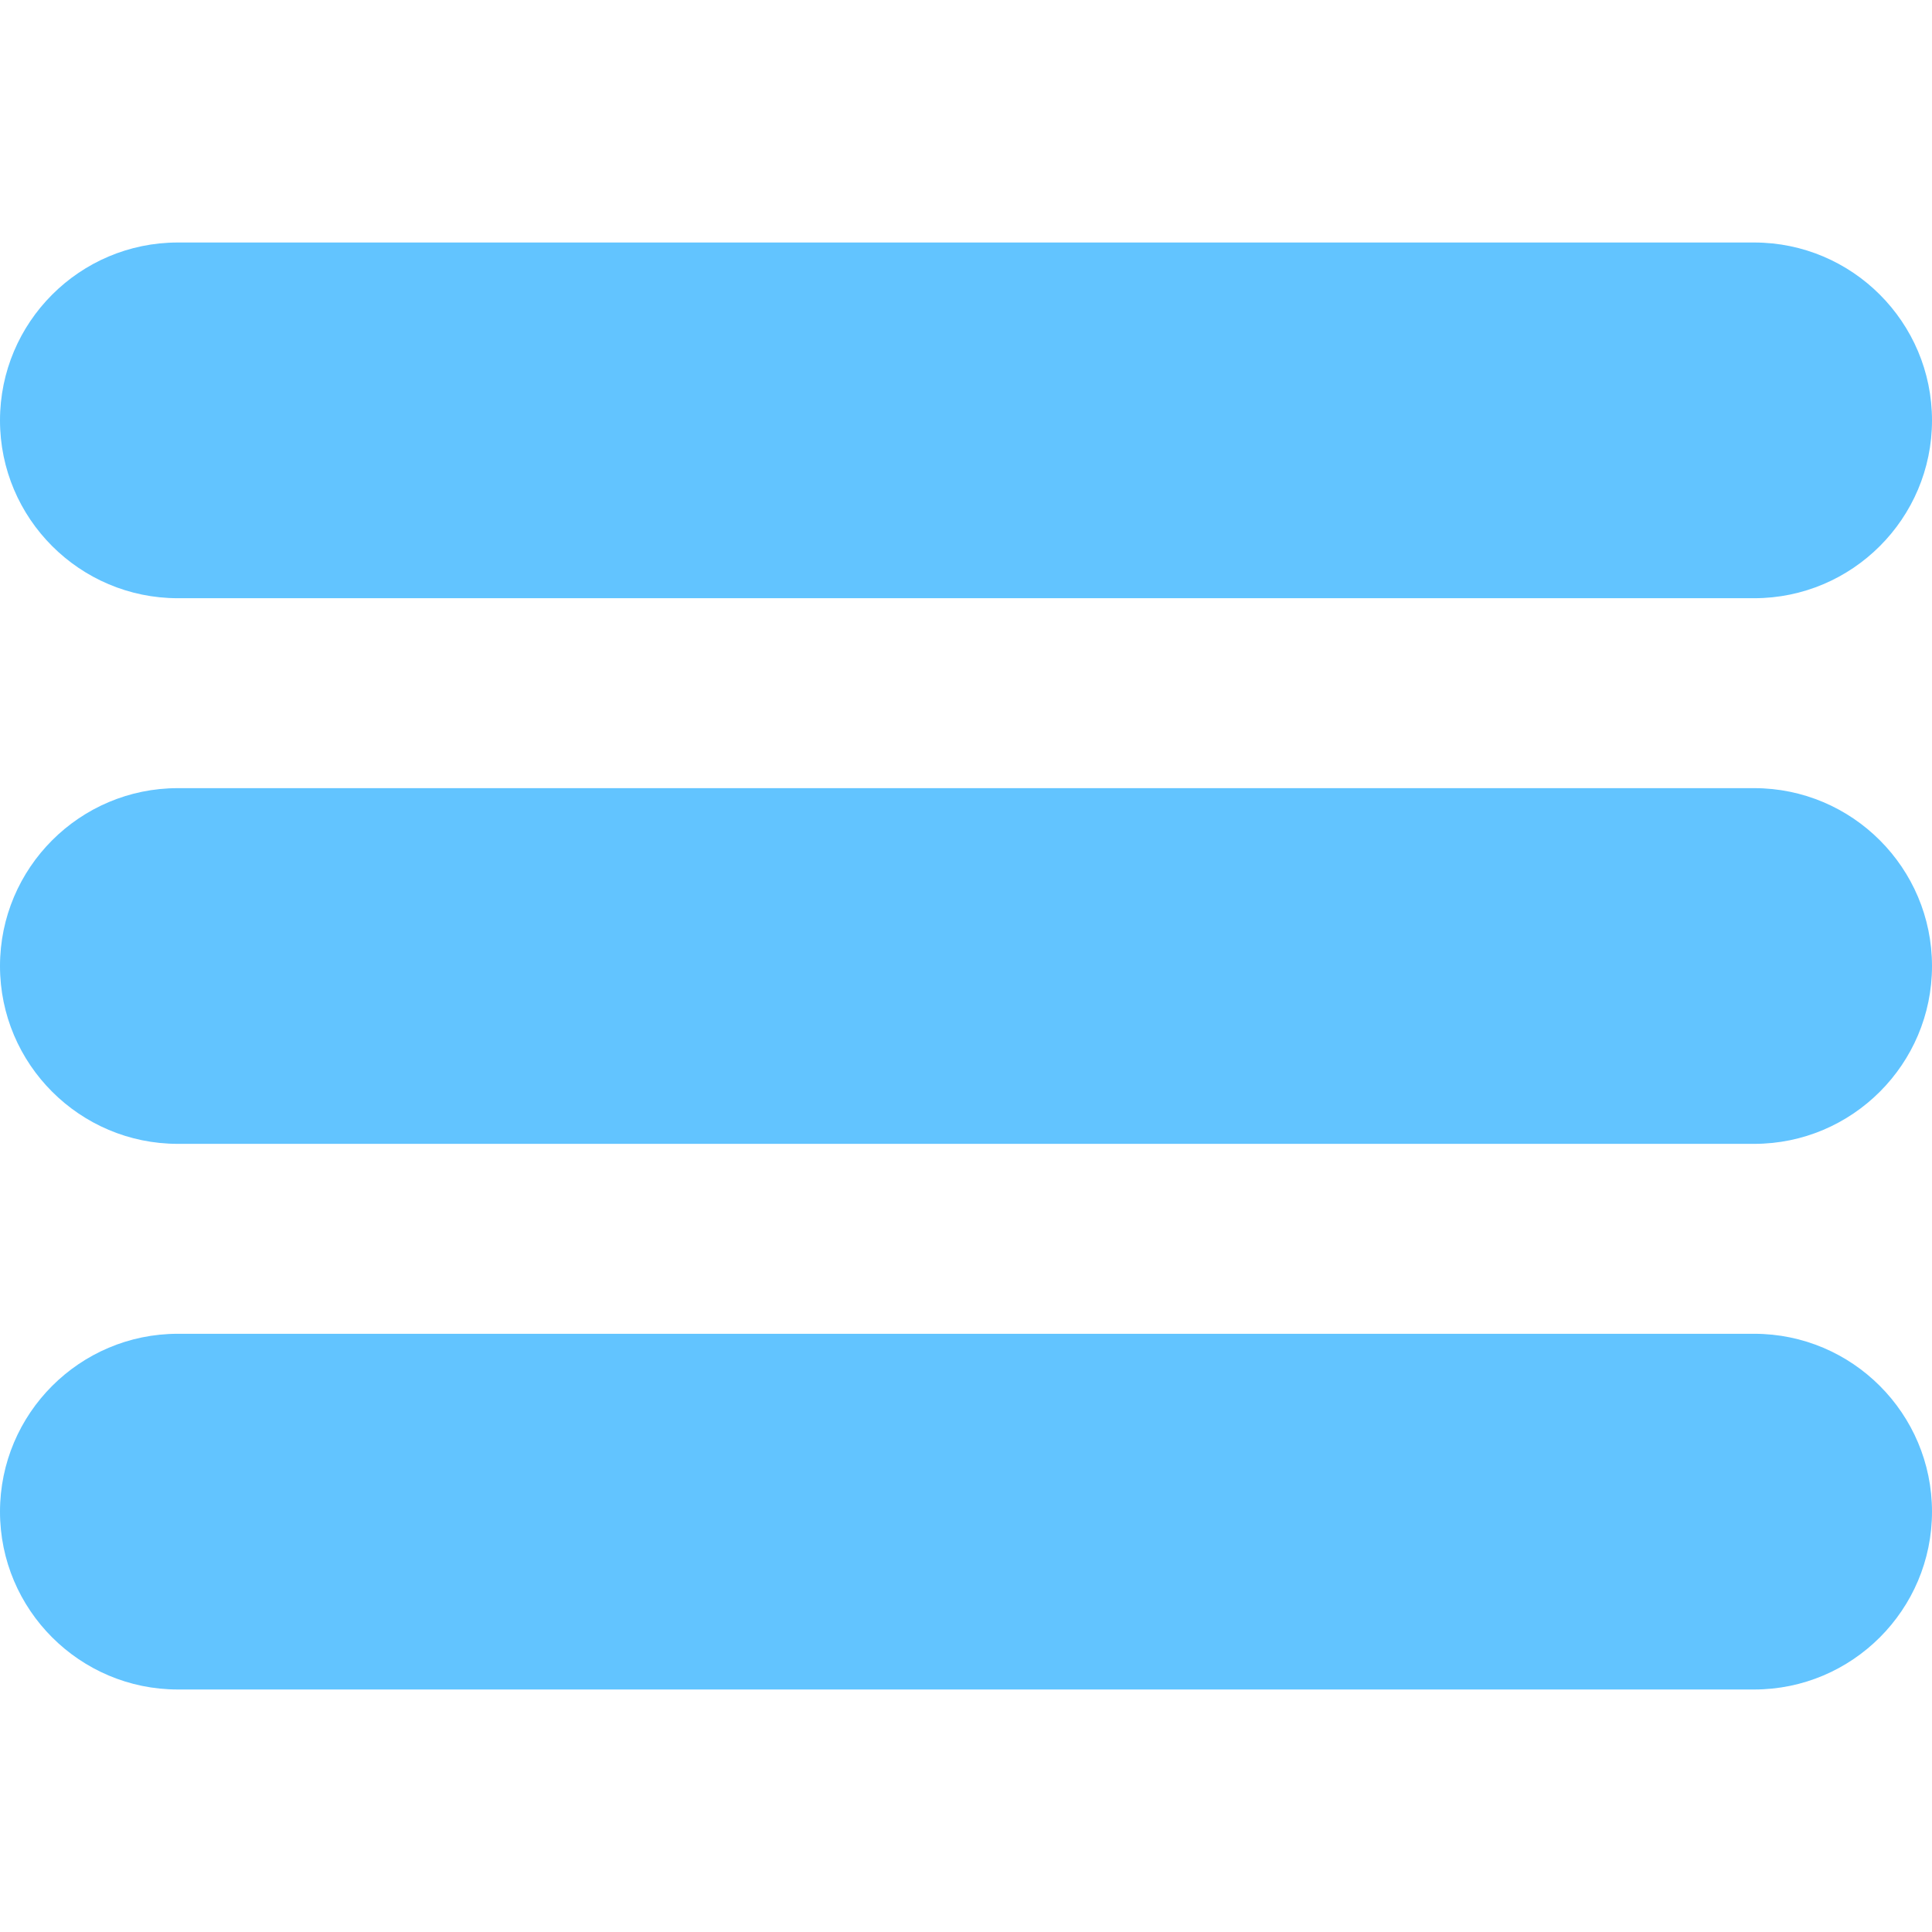
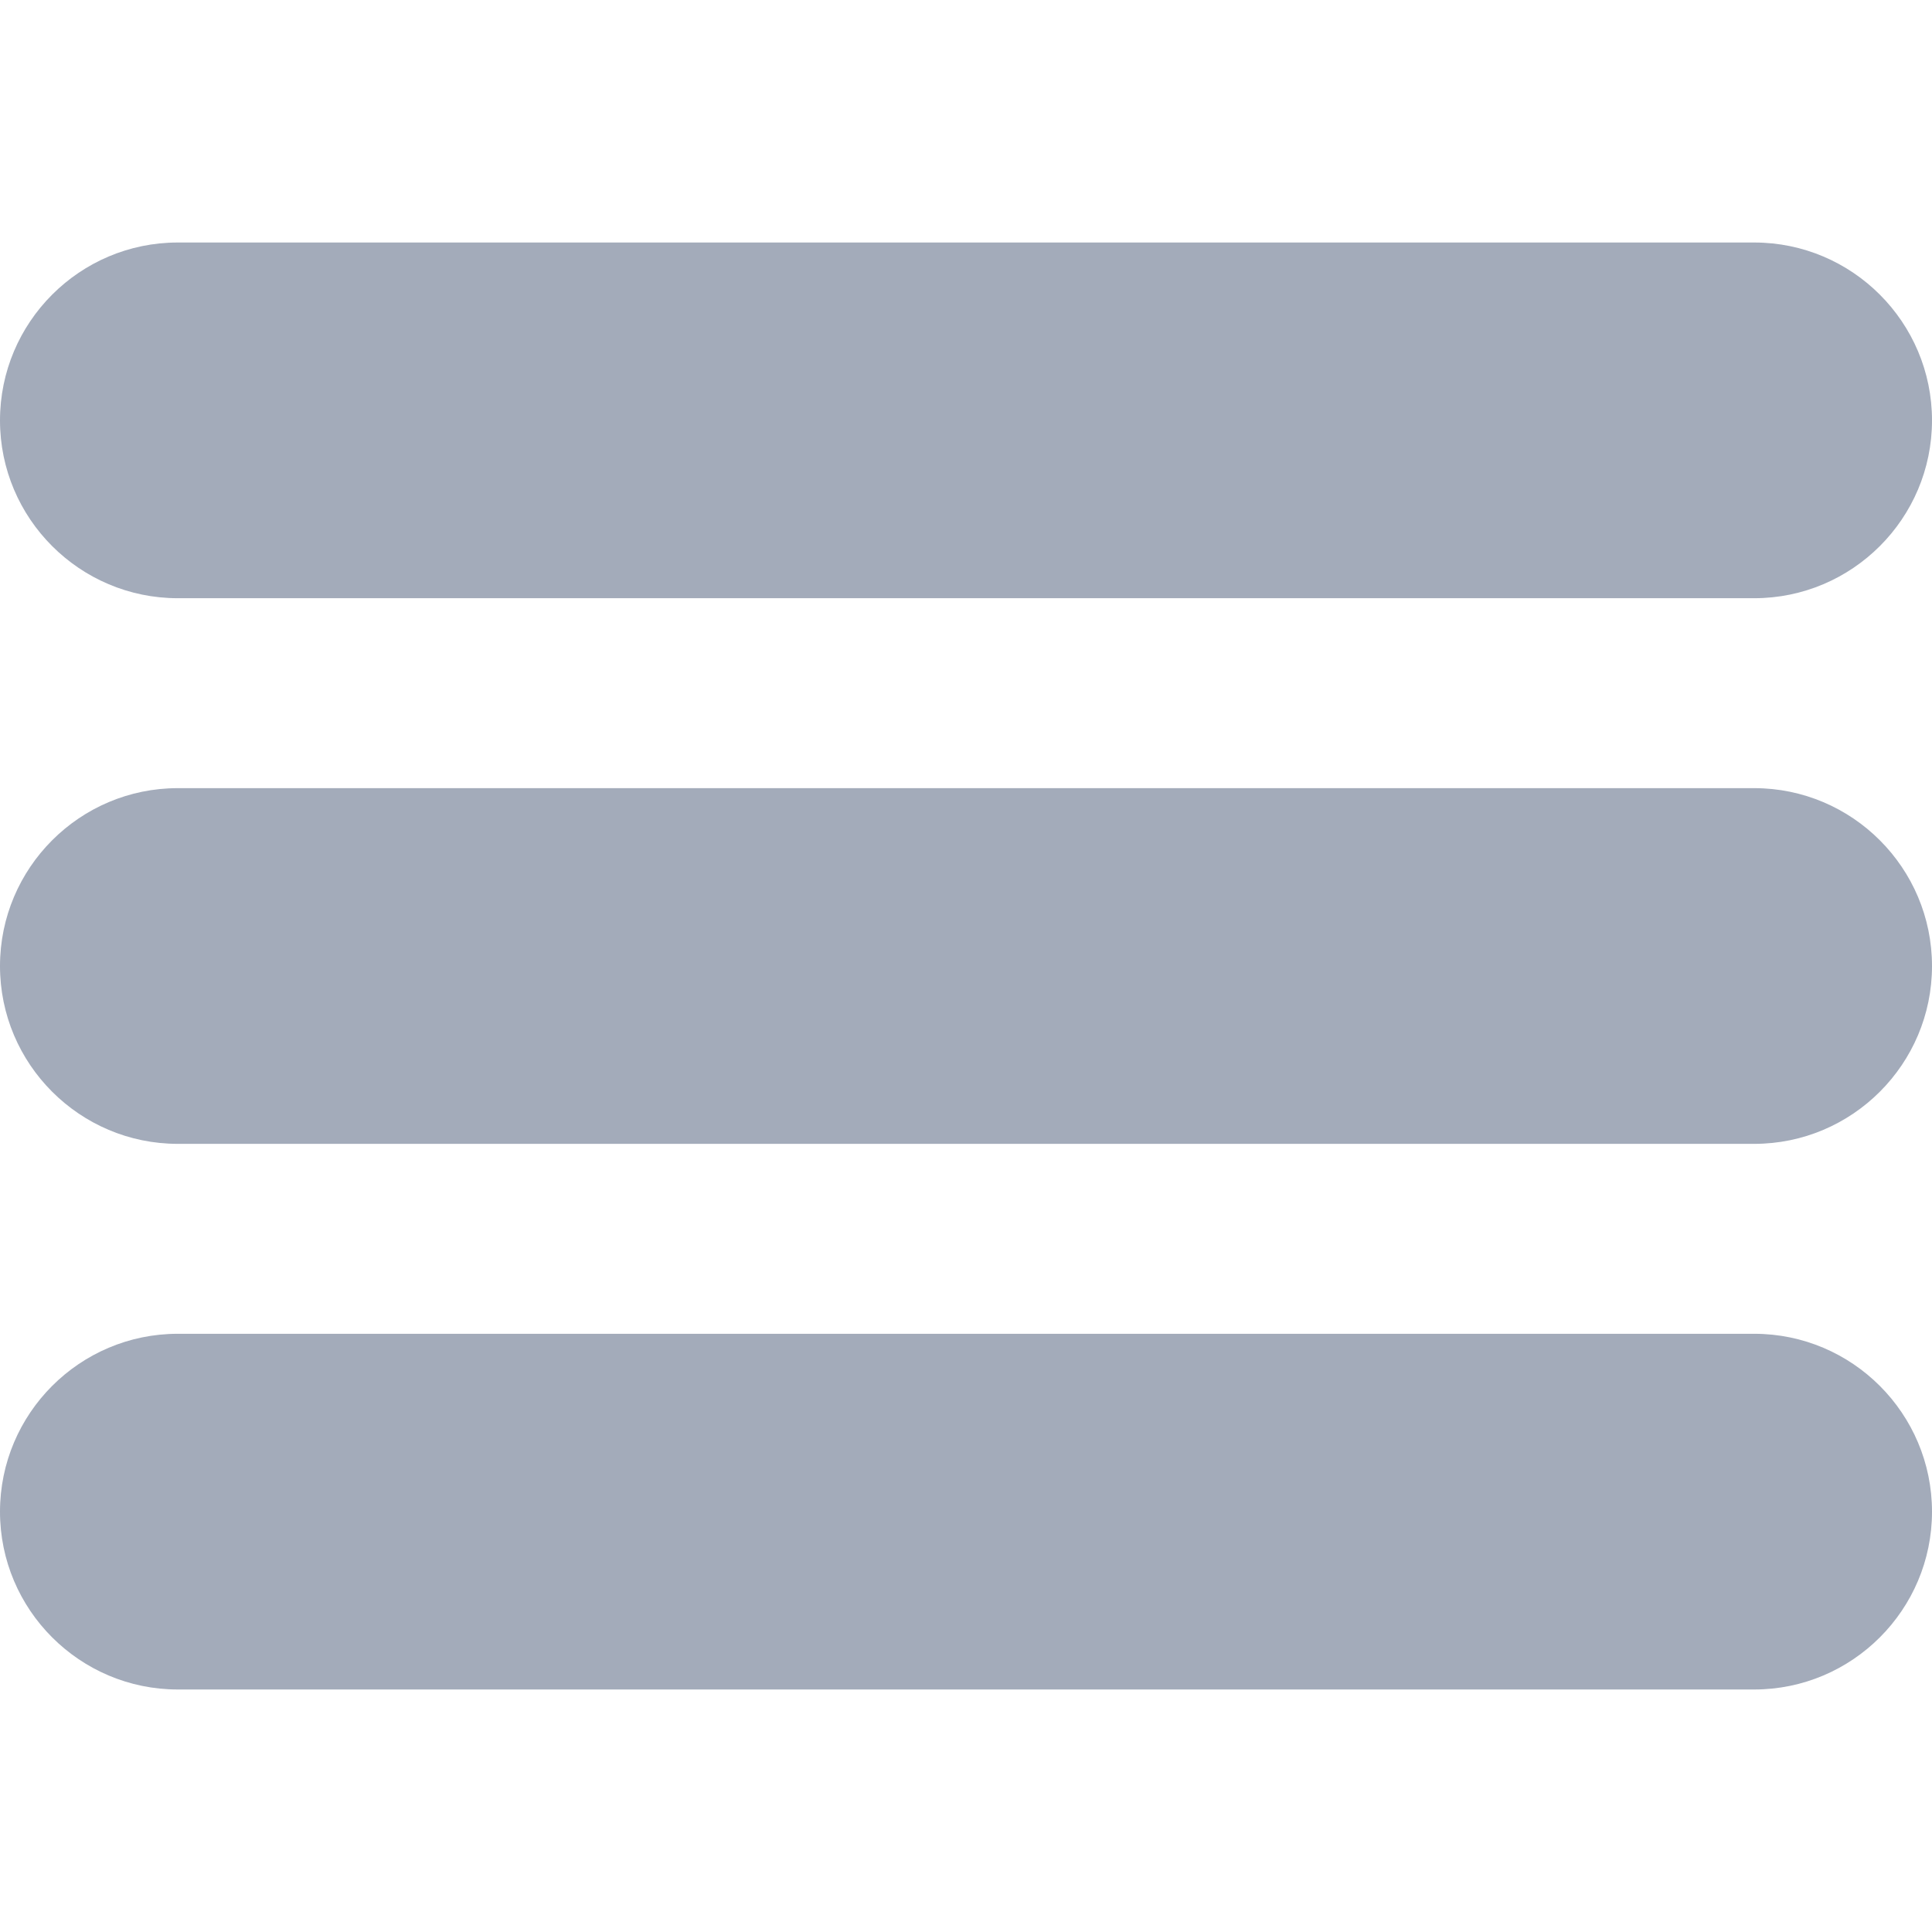
- <svg xmlns="http://www.w3.org/2000/svg" style="fill:#62c4ff;" id="Layer_1" enable-background="new 0 0 512 512" height="512" viewBox="0 0 512 512" width="512">
+ <svg xmlns="http://www.w3.org/2000/svg" style="fill:#a3abba;" id="Layer_1" enable-background="new 0 0 512 512" height="512" viewBox="0 0 512 512" width="512">
  <path d="m464.883 64.267h-417.766c-25.98 0-47.117 21.136-47.117 47.149 0 25.98 21.137 47.117 47.117 47.117h417.766c25.98 0 47.117-21.137 47.117-47.117 0-26.013-21.137-47.149-47.117-47.149z" />
  <path d="m464.883 208.867h-417.766c-25.98 0-47.117 21.136-47.117 47.149 0 25.98 21.137 47.117 47.117 47.117h417.766c25.98 0 47.117-21.137 47.117-47.117 0-26.013-21.137-47.149-47.117-47.149z" />
  <path d="m464.883 353.467h-417.766c-25.98 0-47.117 21.137-47.117 47.149 0 25.98 21.137 47.117 47.117 47.117h417.766c25.98 0 47.117-21.137 47.117-47.117 0-26.012-21.137-47.149-47.117-47.149z" />
</svg>
